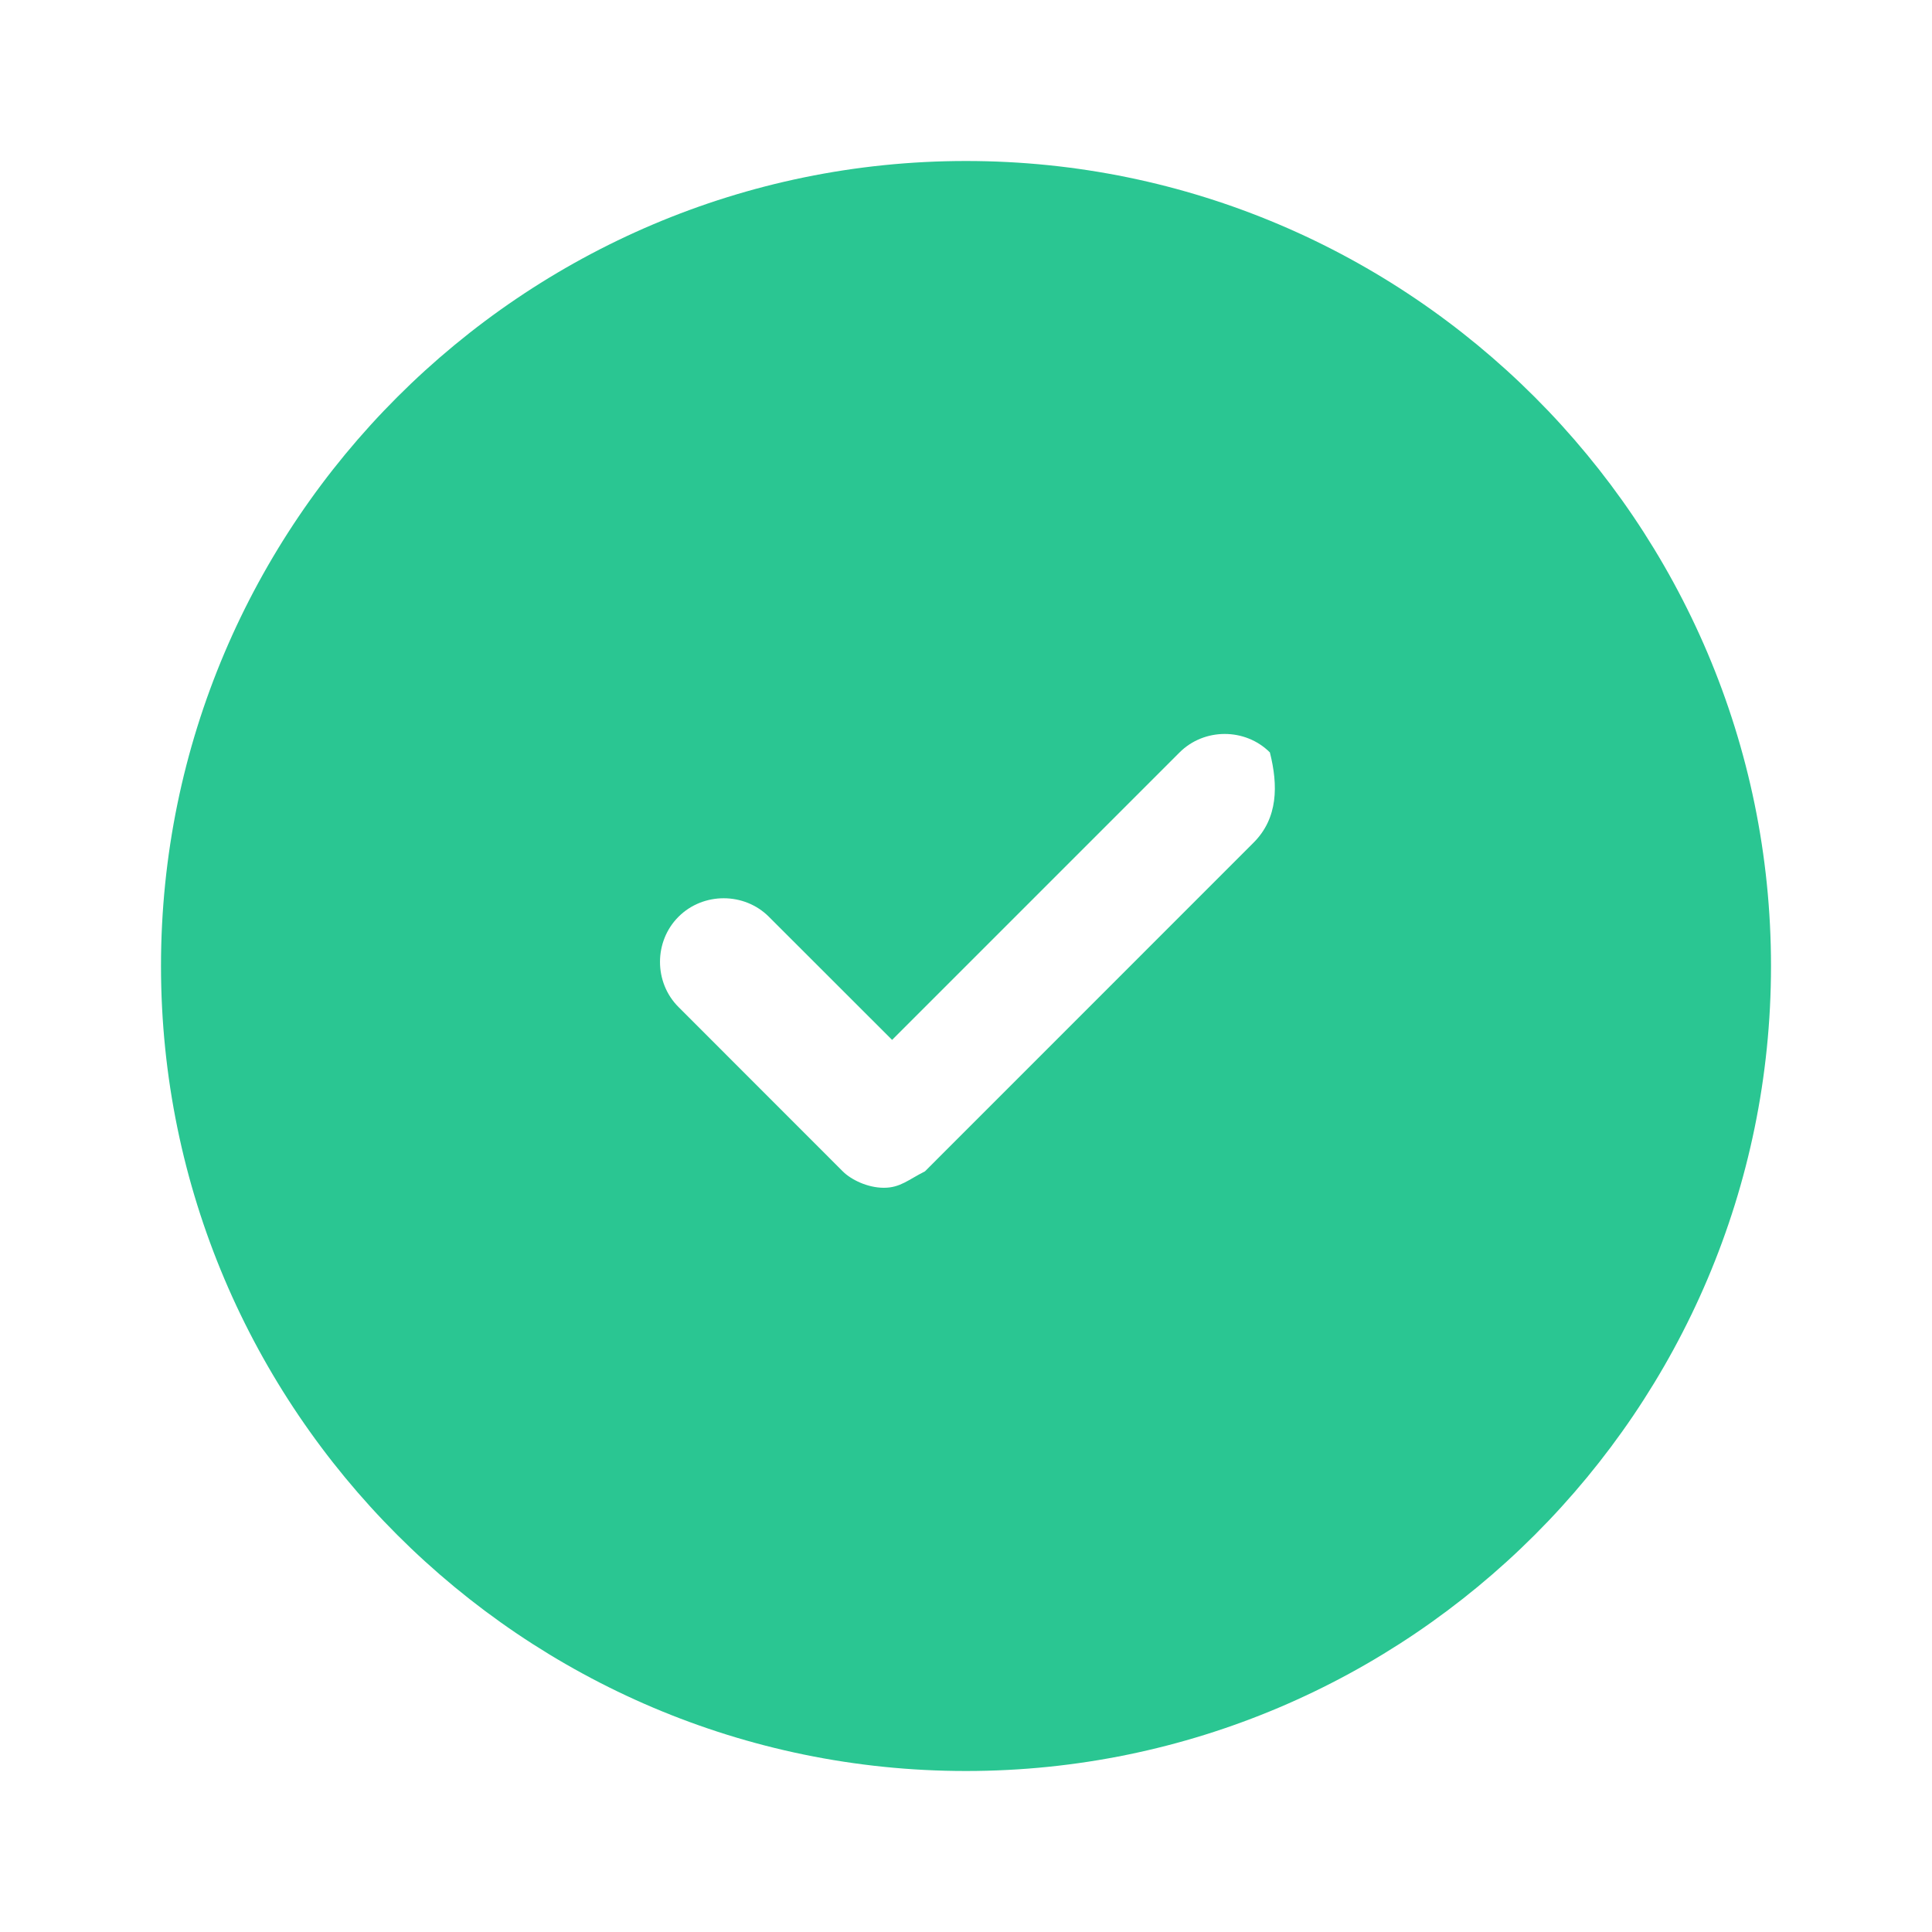
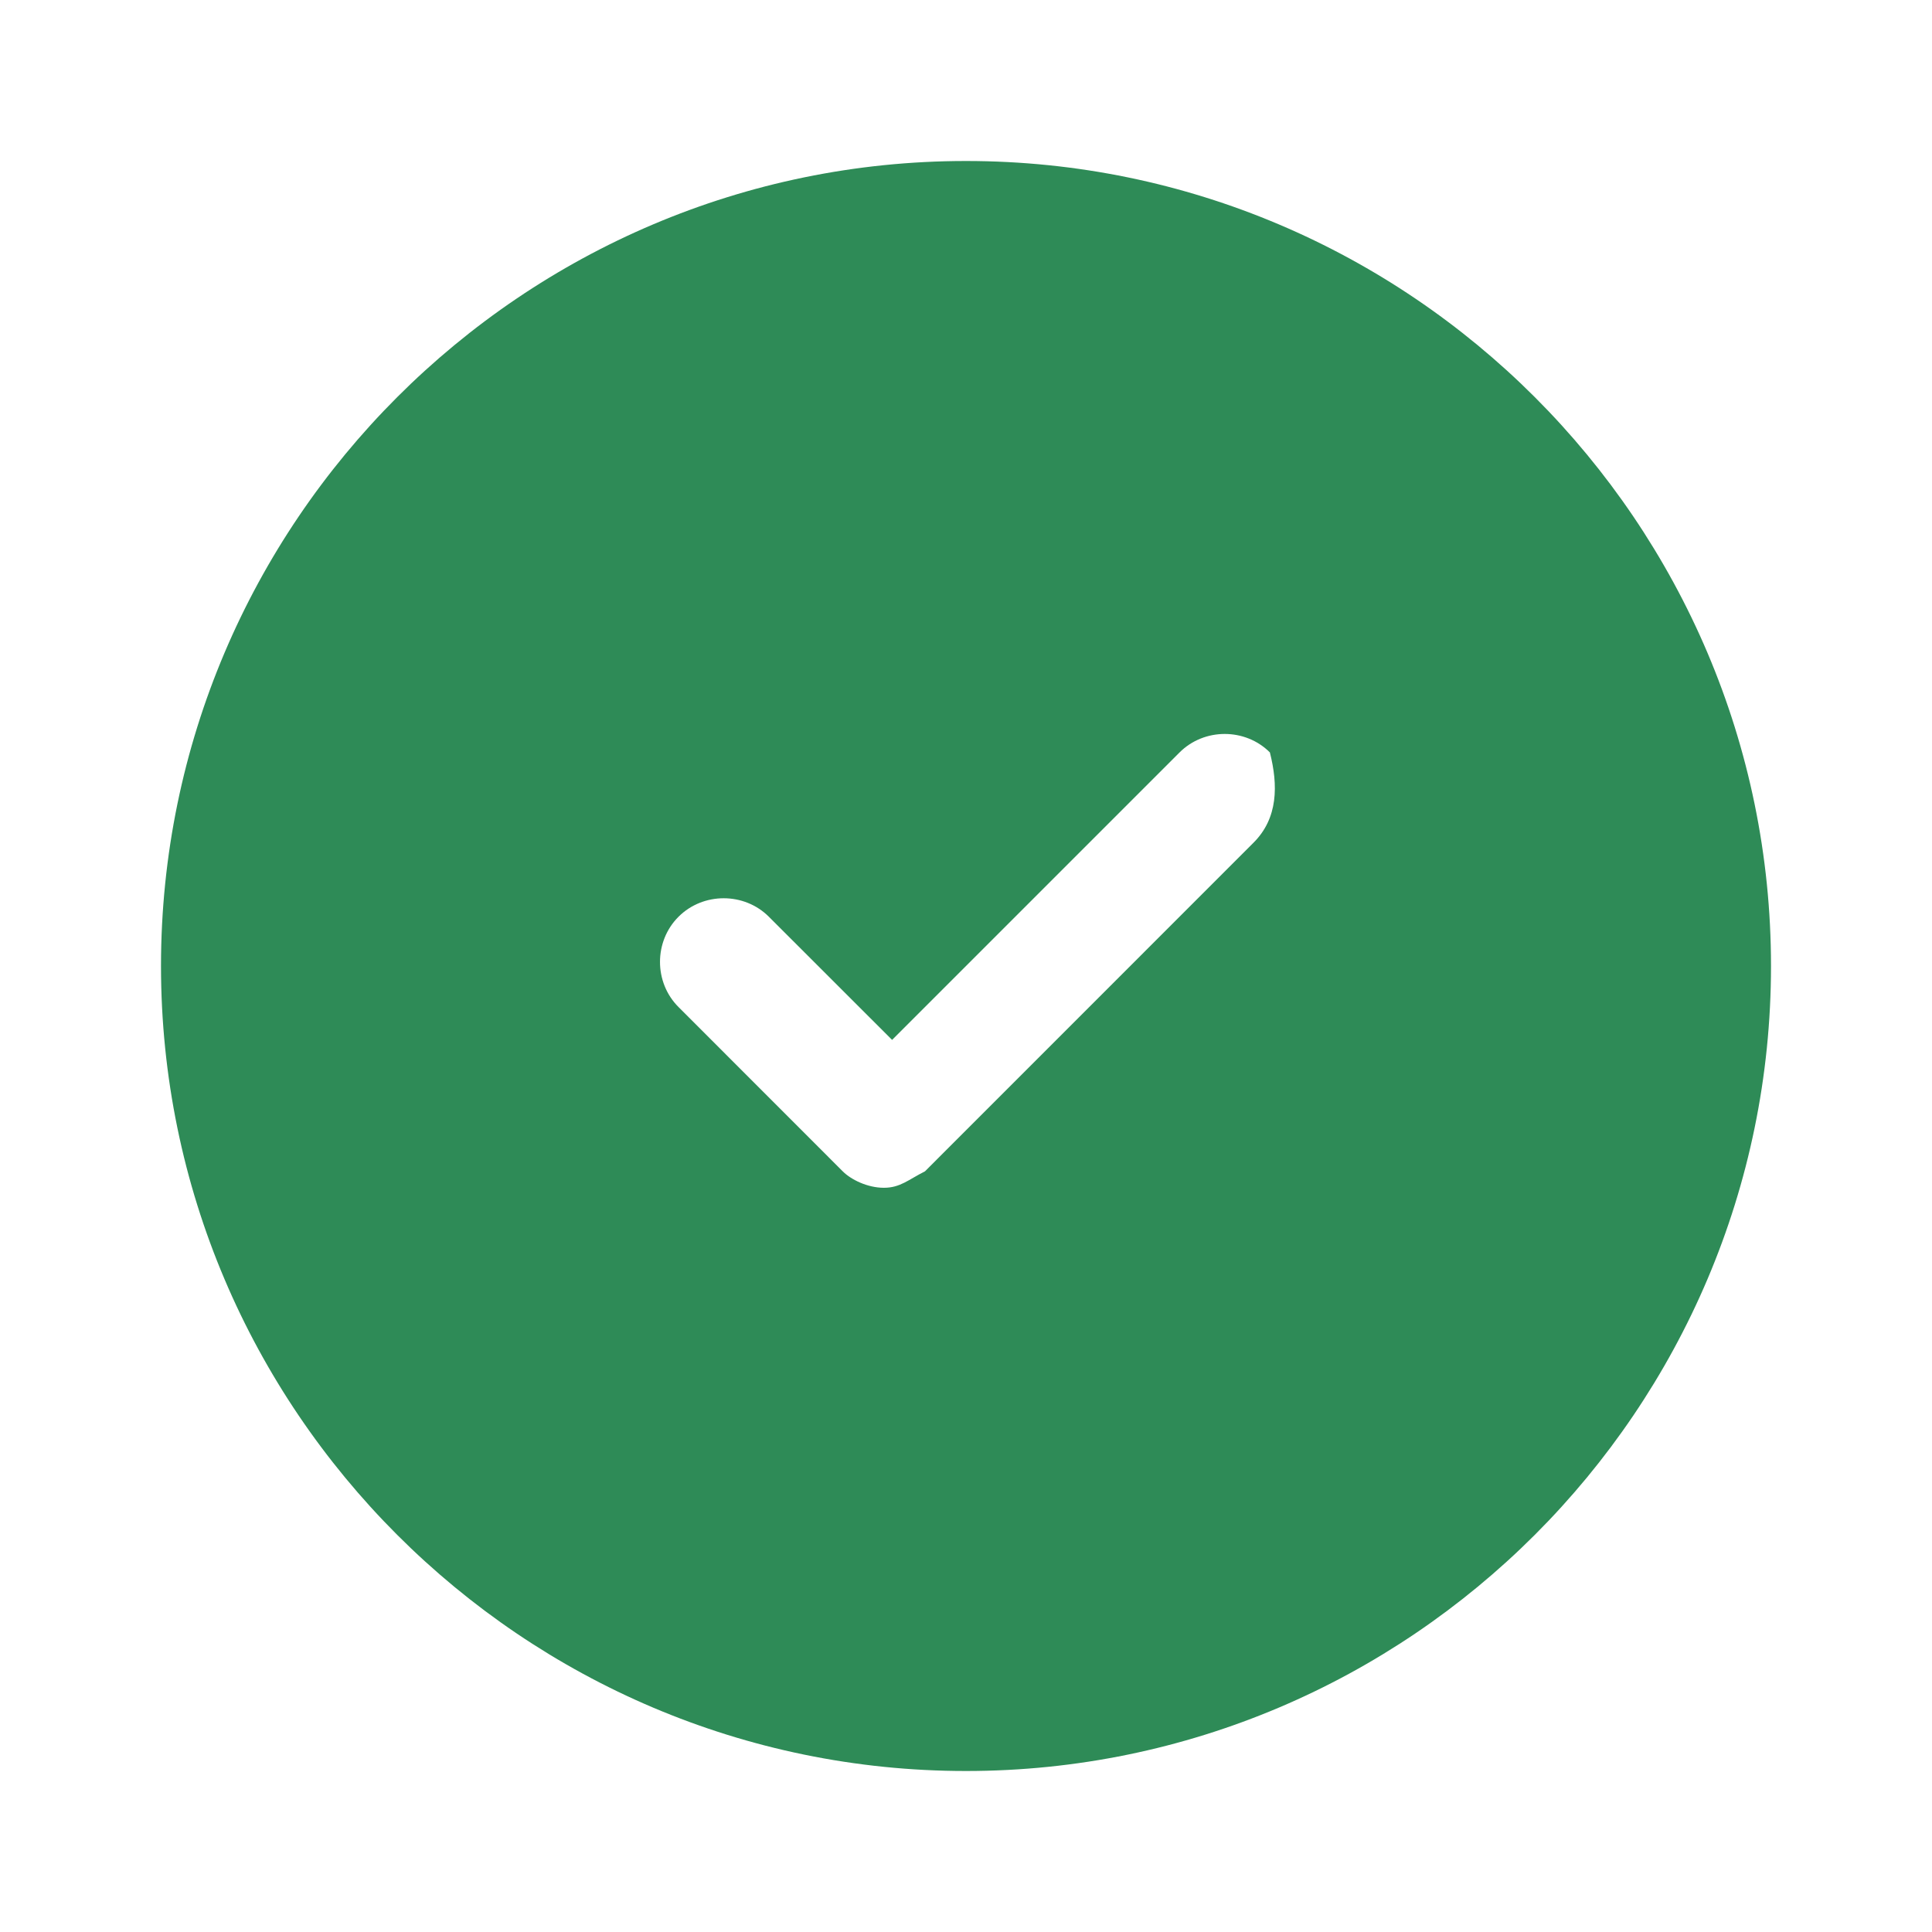
<svg xmlns="http://www.w3.org/2000/svg" width="128" height="128" viewBox="0 0 24 24" fill="none">
-   <path d="M12 2C6.49 2 2 6.49 2 12C2 17.51 6.49 22 12 22C17.51 22 22 17.51 22 12C22 6.49 17.51 2 12 2ZM15.571 10.469L11.49 14.551C11.286 14.653 11.184 14.755 10.98 14.755C10.775 14.755 10.571 14.653 10.469 14.551L8.429 12.51C8.122 12.204 8.122 11.694 8.429 11.388C8.735 11.082 9.245 11.082 9.551 11.388L11.082 12.918L14.653 9.347C14.959 9.041 15.469 9.041 15.775 9.347C15.878 9.755 15.878 10.163 15.571 10.469Z" fill="#2ac692" style="" />
+   <path d="M12 2C6.49 2 2 6.49 2 12C2 17.51 6.49 22 12 22C17.51 22 22 17.51 22 12C22 6.49 17.51 2 12 2ZM15.571 10.469L11.49 14.551C11.286 14.653 11.184 14.755 10.98 14.755C10.775 14.755 10.571 14.653 10.469 14.551L8.429 12.51C8.122 12.204 8.122 11.694 8.429 11.388C8.735 11.082 9.245 11.082 9.551 11.388L11.082 12.918L14.653 9.347C14.959 9.041 15.469 9.041 15.775 9.347C15.878 9.755 15.878 10.163 15.571 10.469Z" fill="#2E8B57" style="" />
</svg>
